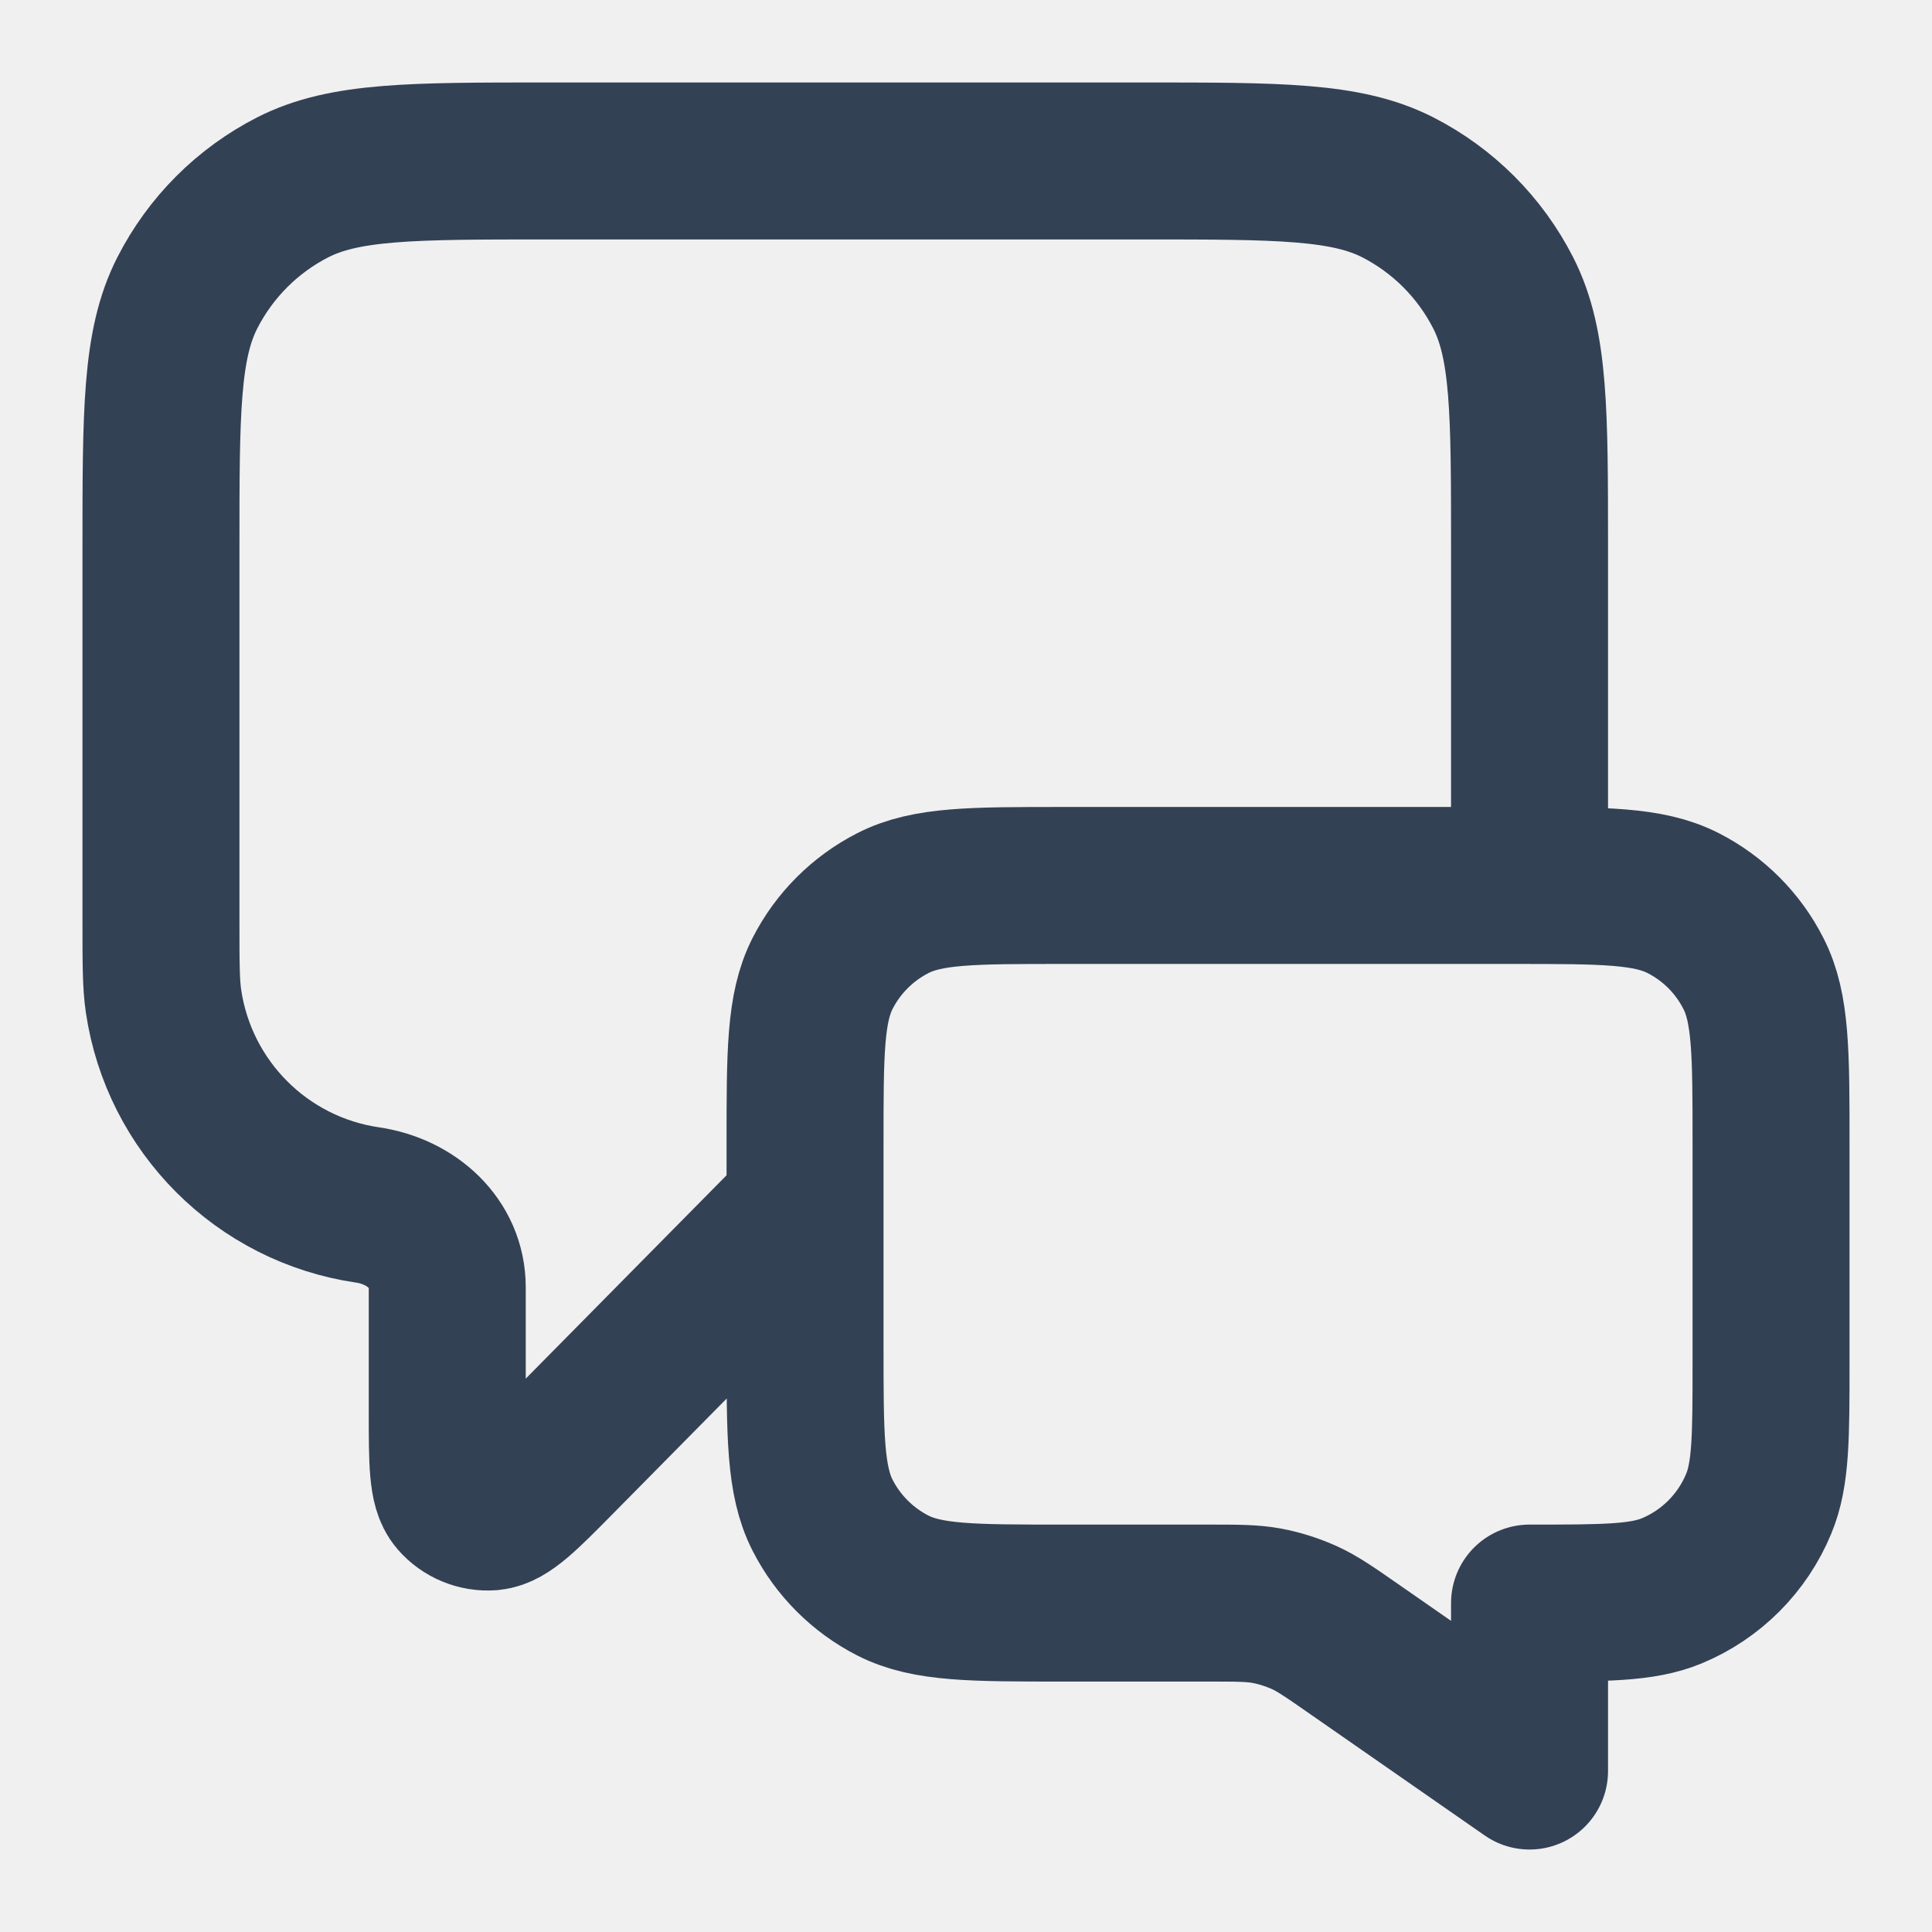
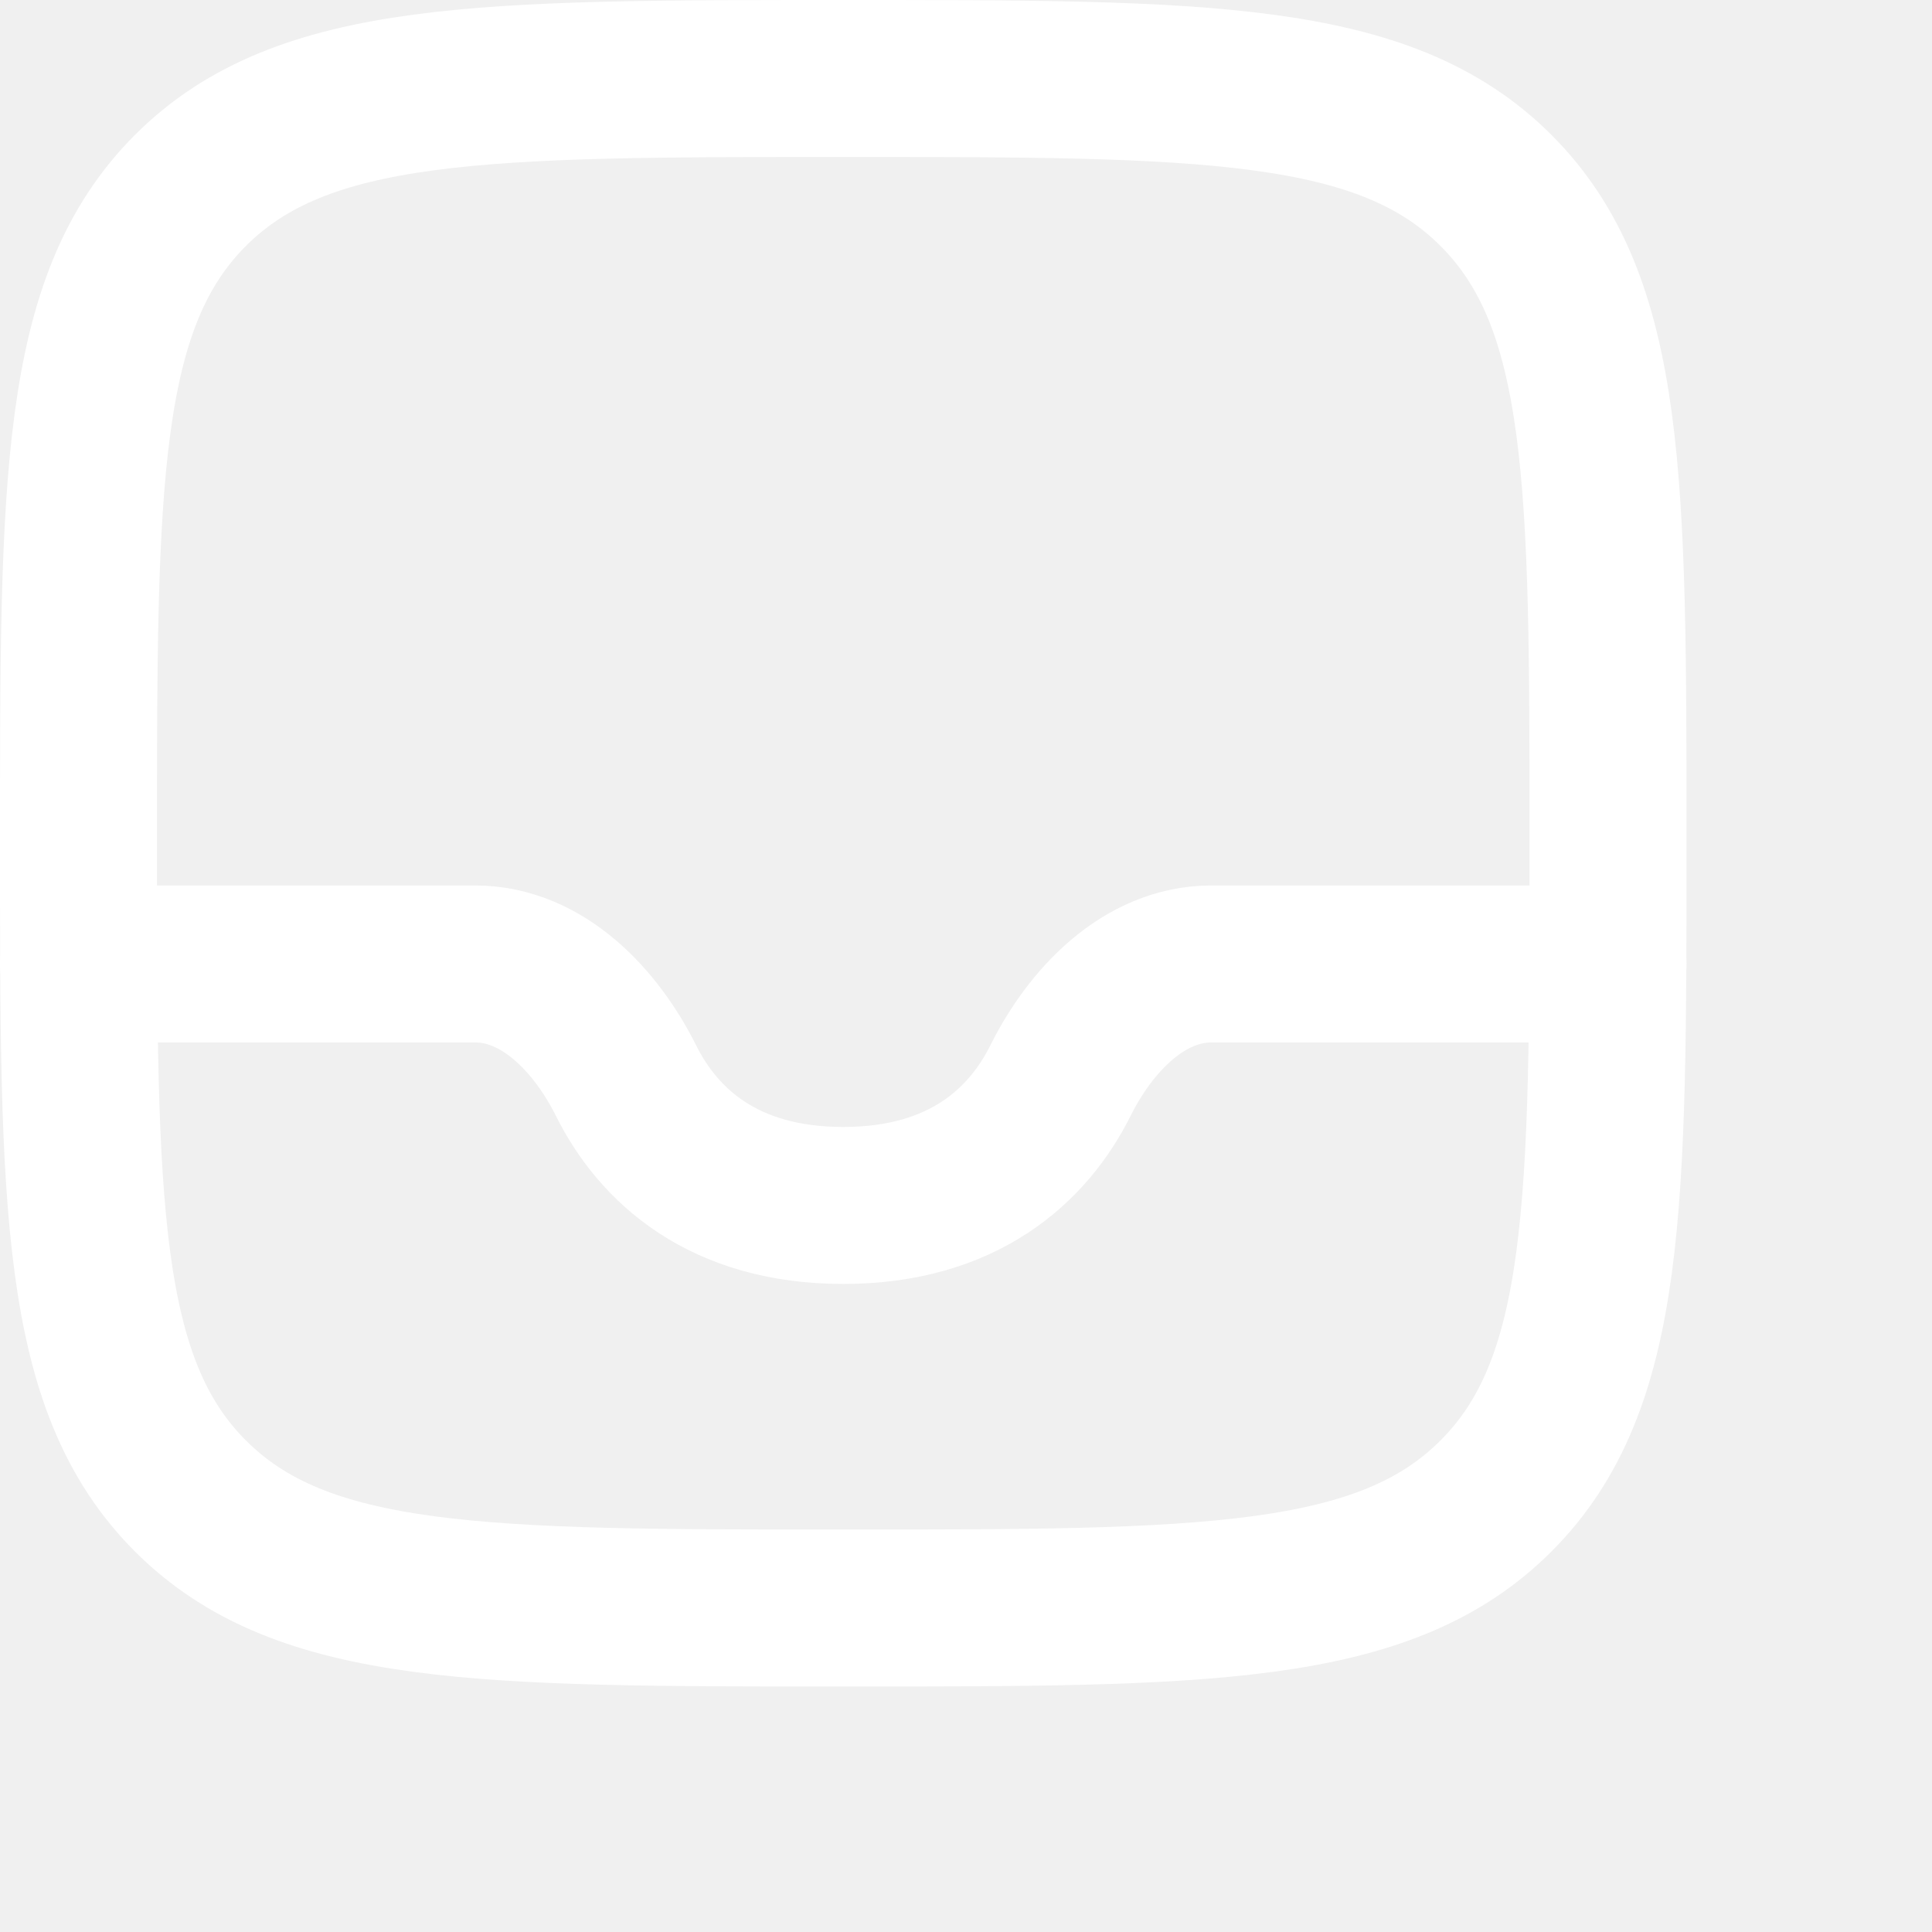
- <svg xmlns="http://www.w3.org/2000/svg" width="16" height="16" viewBox="0 0 16 16" fill="none">
-   <g clip-path="url(#clip0_16_3497)">
-     <path d="M6.667 10L4.617 12.076C4.331 12.366 4.188 12.51 4.065 12.521C3.958 12.529 3.854 12.486 3.784 12.405C3.704 12.312 3.704 12.108 3.704 11.701V10.661C3.704 10.296 3.405 10.032 3.044 9.979C2.169 9.851 1.483 9.164 1.354 8.29C1.333 8.146 1.333 7.974 1.333 7.63V4.534C1.333 3.413 1.333 2.853 1.551 2.426C1.743 2.049 2.049 1.743 2.425 1.551C2.853 1.333 3.413 1.333 4.533 1.333H9.467C10.587 1.333 11.147 1.333 11.575 1.551C11.951 1.743 12.257 2.049 12.449 2.426C12.667 2.853 12.667 3.413 12.667 4.534V7.333M12.667 14.667L11.216 13.658C11.012 13.516 10.91 13.445 10.799 13.395C10.7 13.351 10.597 13.318 10.49 13.298C10.371 13.276 10.246 13.276 9.998 13.276H8.8C8.053 13.276 7.68 13.276 7.395 13.131C7.144 13.003 6.94 12.799 6.812 12.548C6.667 12.263 6.667 11.89 6.667 11.143V9.467C6.667 8.72 6.667 8.347 6.812 8.062C6.94 7.811 7.144 7.607 7.395 7.479C7.68 7.333 8.053 7.333 8.8 7.333H12.533C13.28 7.333 13.653 7.333 13.939 7.479C14.19 7.607 14.394 7.811 14.521 8.062C14.667 8.347 14.667 8.72 14.667 9.467V11.276C14.667 11.898 14.667 12.208 14.565 12.453C14.43 12.78 14.17 13.04 13.844 13.175C13.599 13.276 13.288 13.276 12.667 13.276V14.667Z" stroke="#334155" stroke-width="1.3" stroke-linecap="round" stroke-linejoin="round" />
+ <svg xmlns="http://www.w3.org/2000/svg" preserveAspectRatio="none" overflow="visible" style="display: block;" width="16" height="16" viewBox="0 0 16 16" fill="none">
+   <g id="Group">
+     <path id="Vector" d="M0.65 6.983C0.65 3.998 0.65 2.505 1.577 1.577C2.505 0.65 3.998 0.65 6.983 0.65C9.969 0.65 11.462 0.65 12.389 1.577C13.317 2.505 13.317 3.998 13.317 6.983C13.317 9.969 13.317 11.462 12.389 12.389C11.462 13.317 9.969 13.317 6.983 13.317C3.998 13.317 2.505 13.317 1.577 12.389C0.65 11.462 0.65 9.969 0.65 6.983Z" stroke="white" stroke-width="1.3" stroke-linecap="round" stroke-linejoin="round" />
+     <path id="Vector_2" d="M13.317 7.983H10.033C9.472 7.983 9.03 8.452 8.783 8.948C8.514 9.487 7.976 9.983 6.983 9.983C5.991 9.983 5.452 9.487 5.184 8.948C4.936 8.452 4.495 7.983 3.934 7.983H0.65" stroke="white" stroke-width="1.3" stroke-linecap="round" stroke-linejoin="round" />
  </g>
-   <defs>
-     <clipPath id="clip0_16_3497">
-       <rect width="16" height="16" fill="white" />
-     </clipPath>
-   </defs>
</svg>
